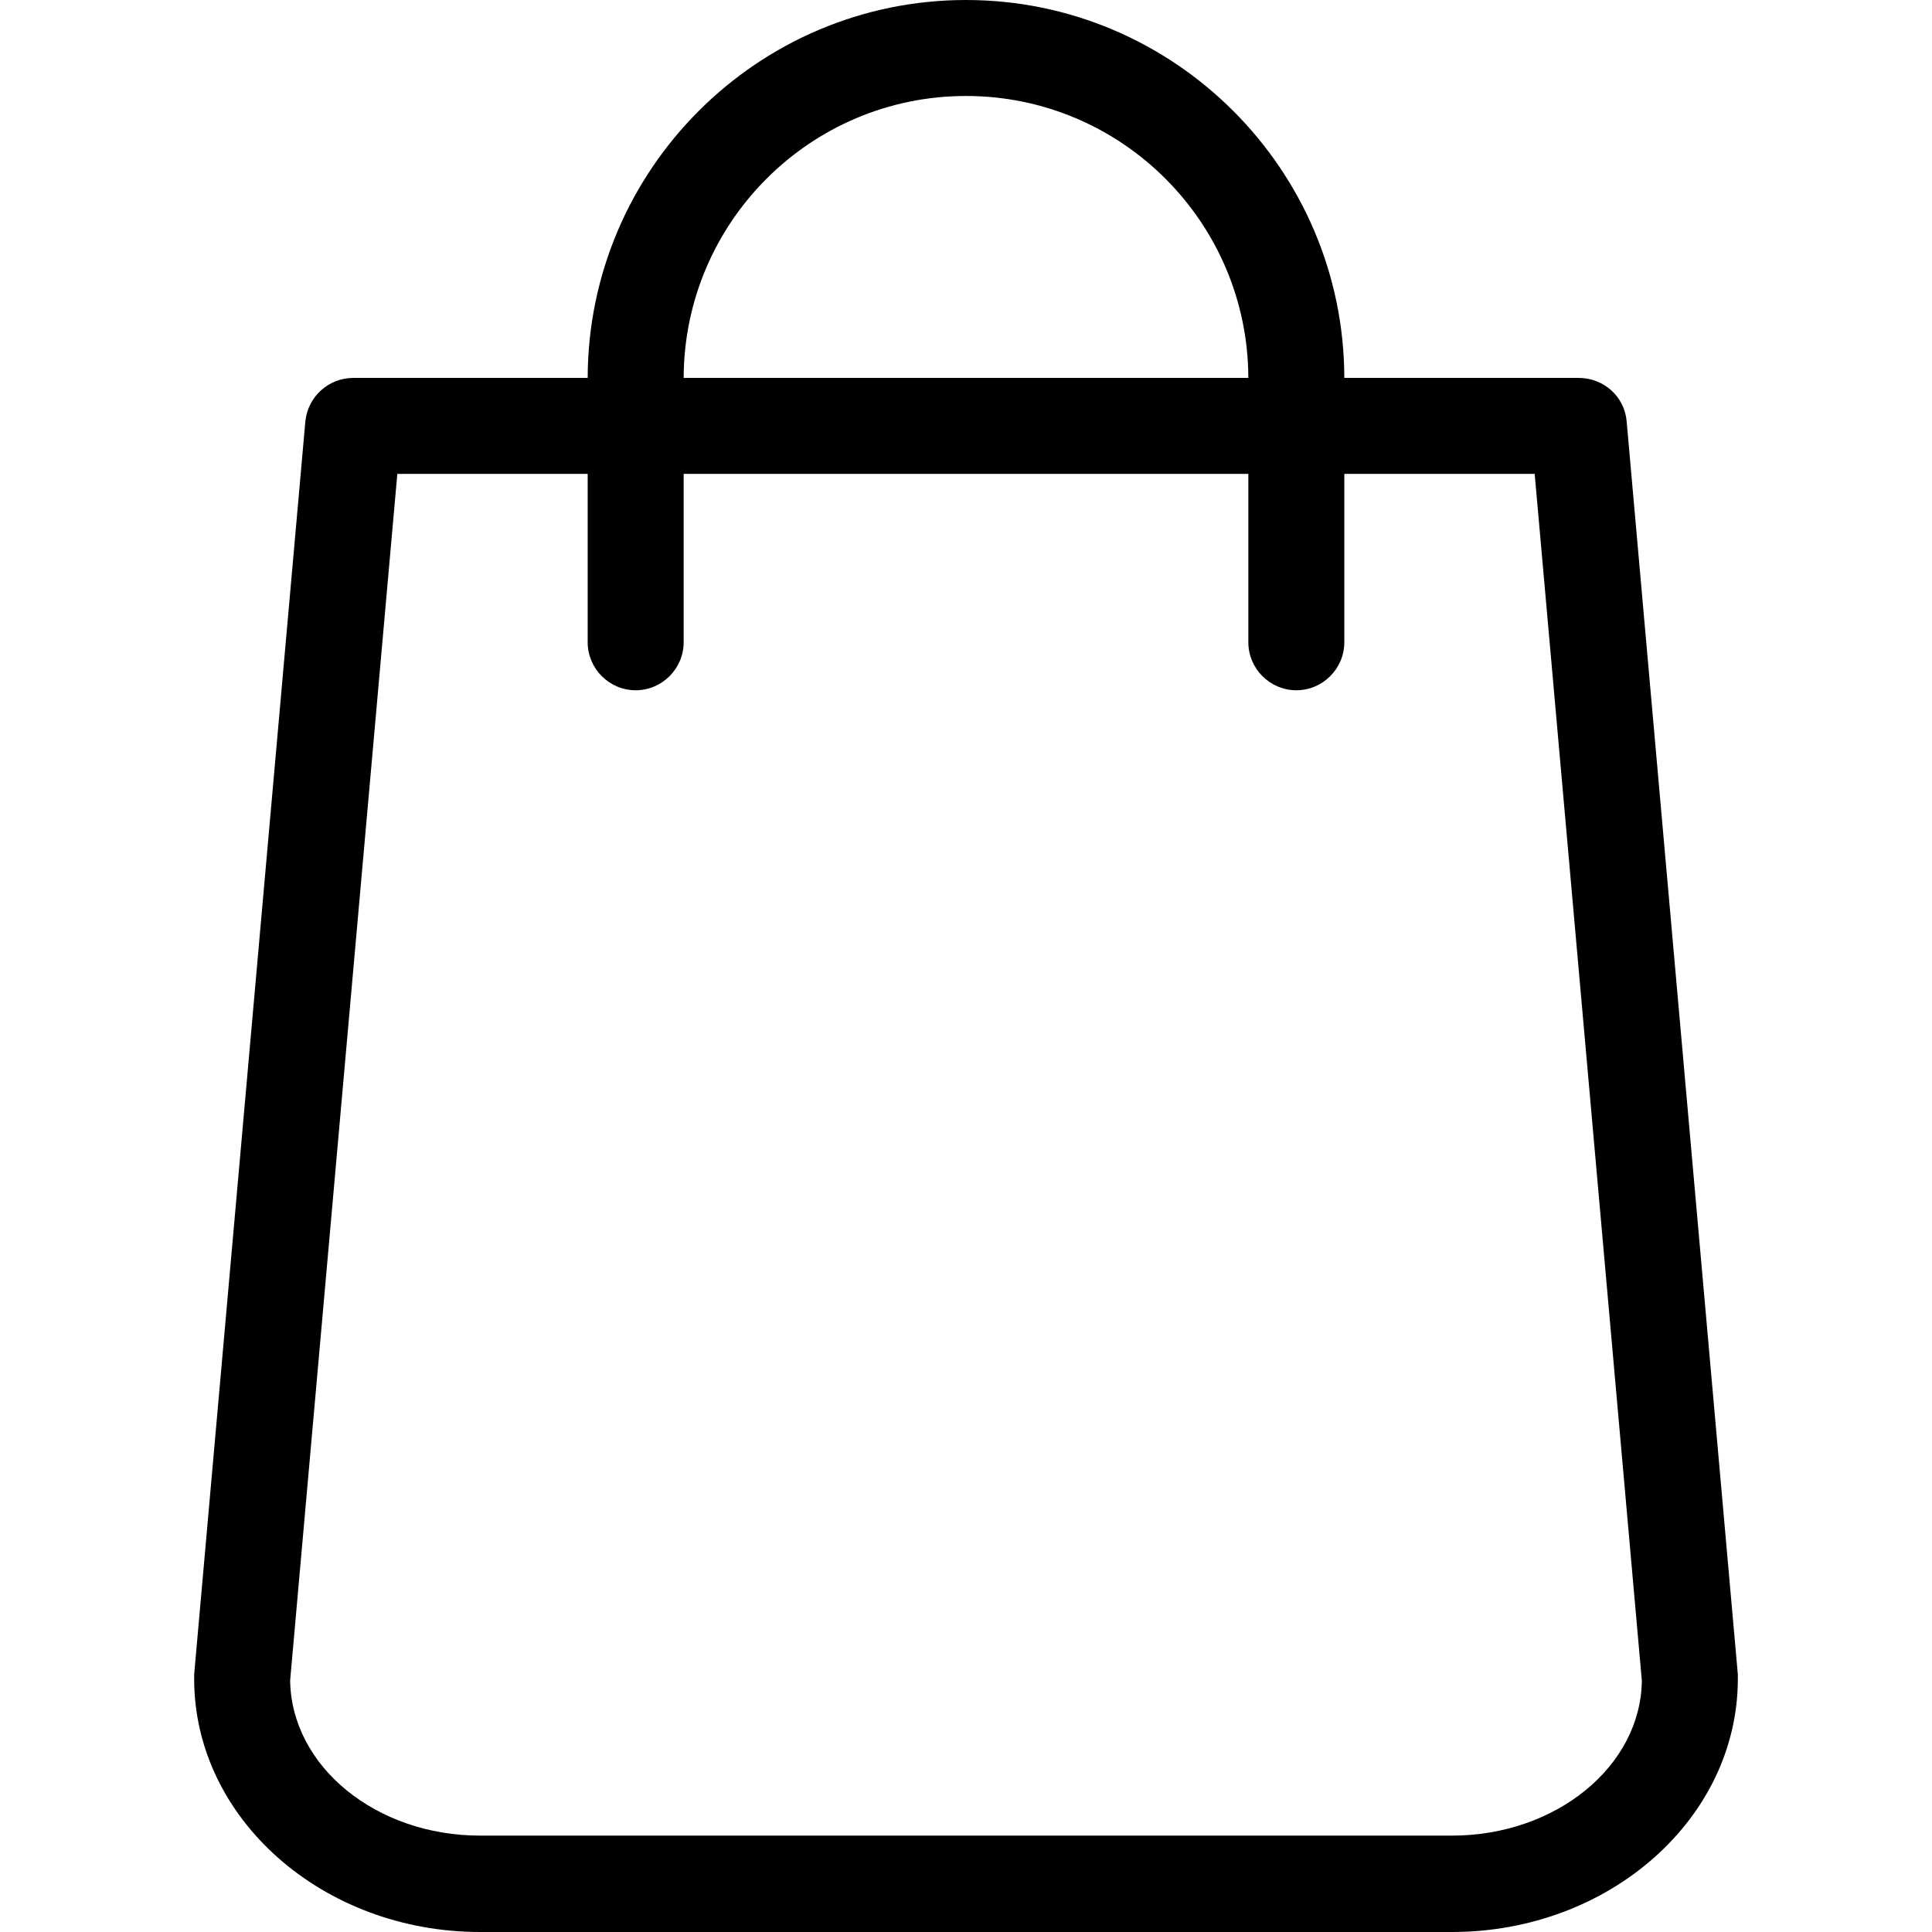
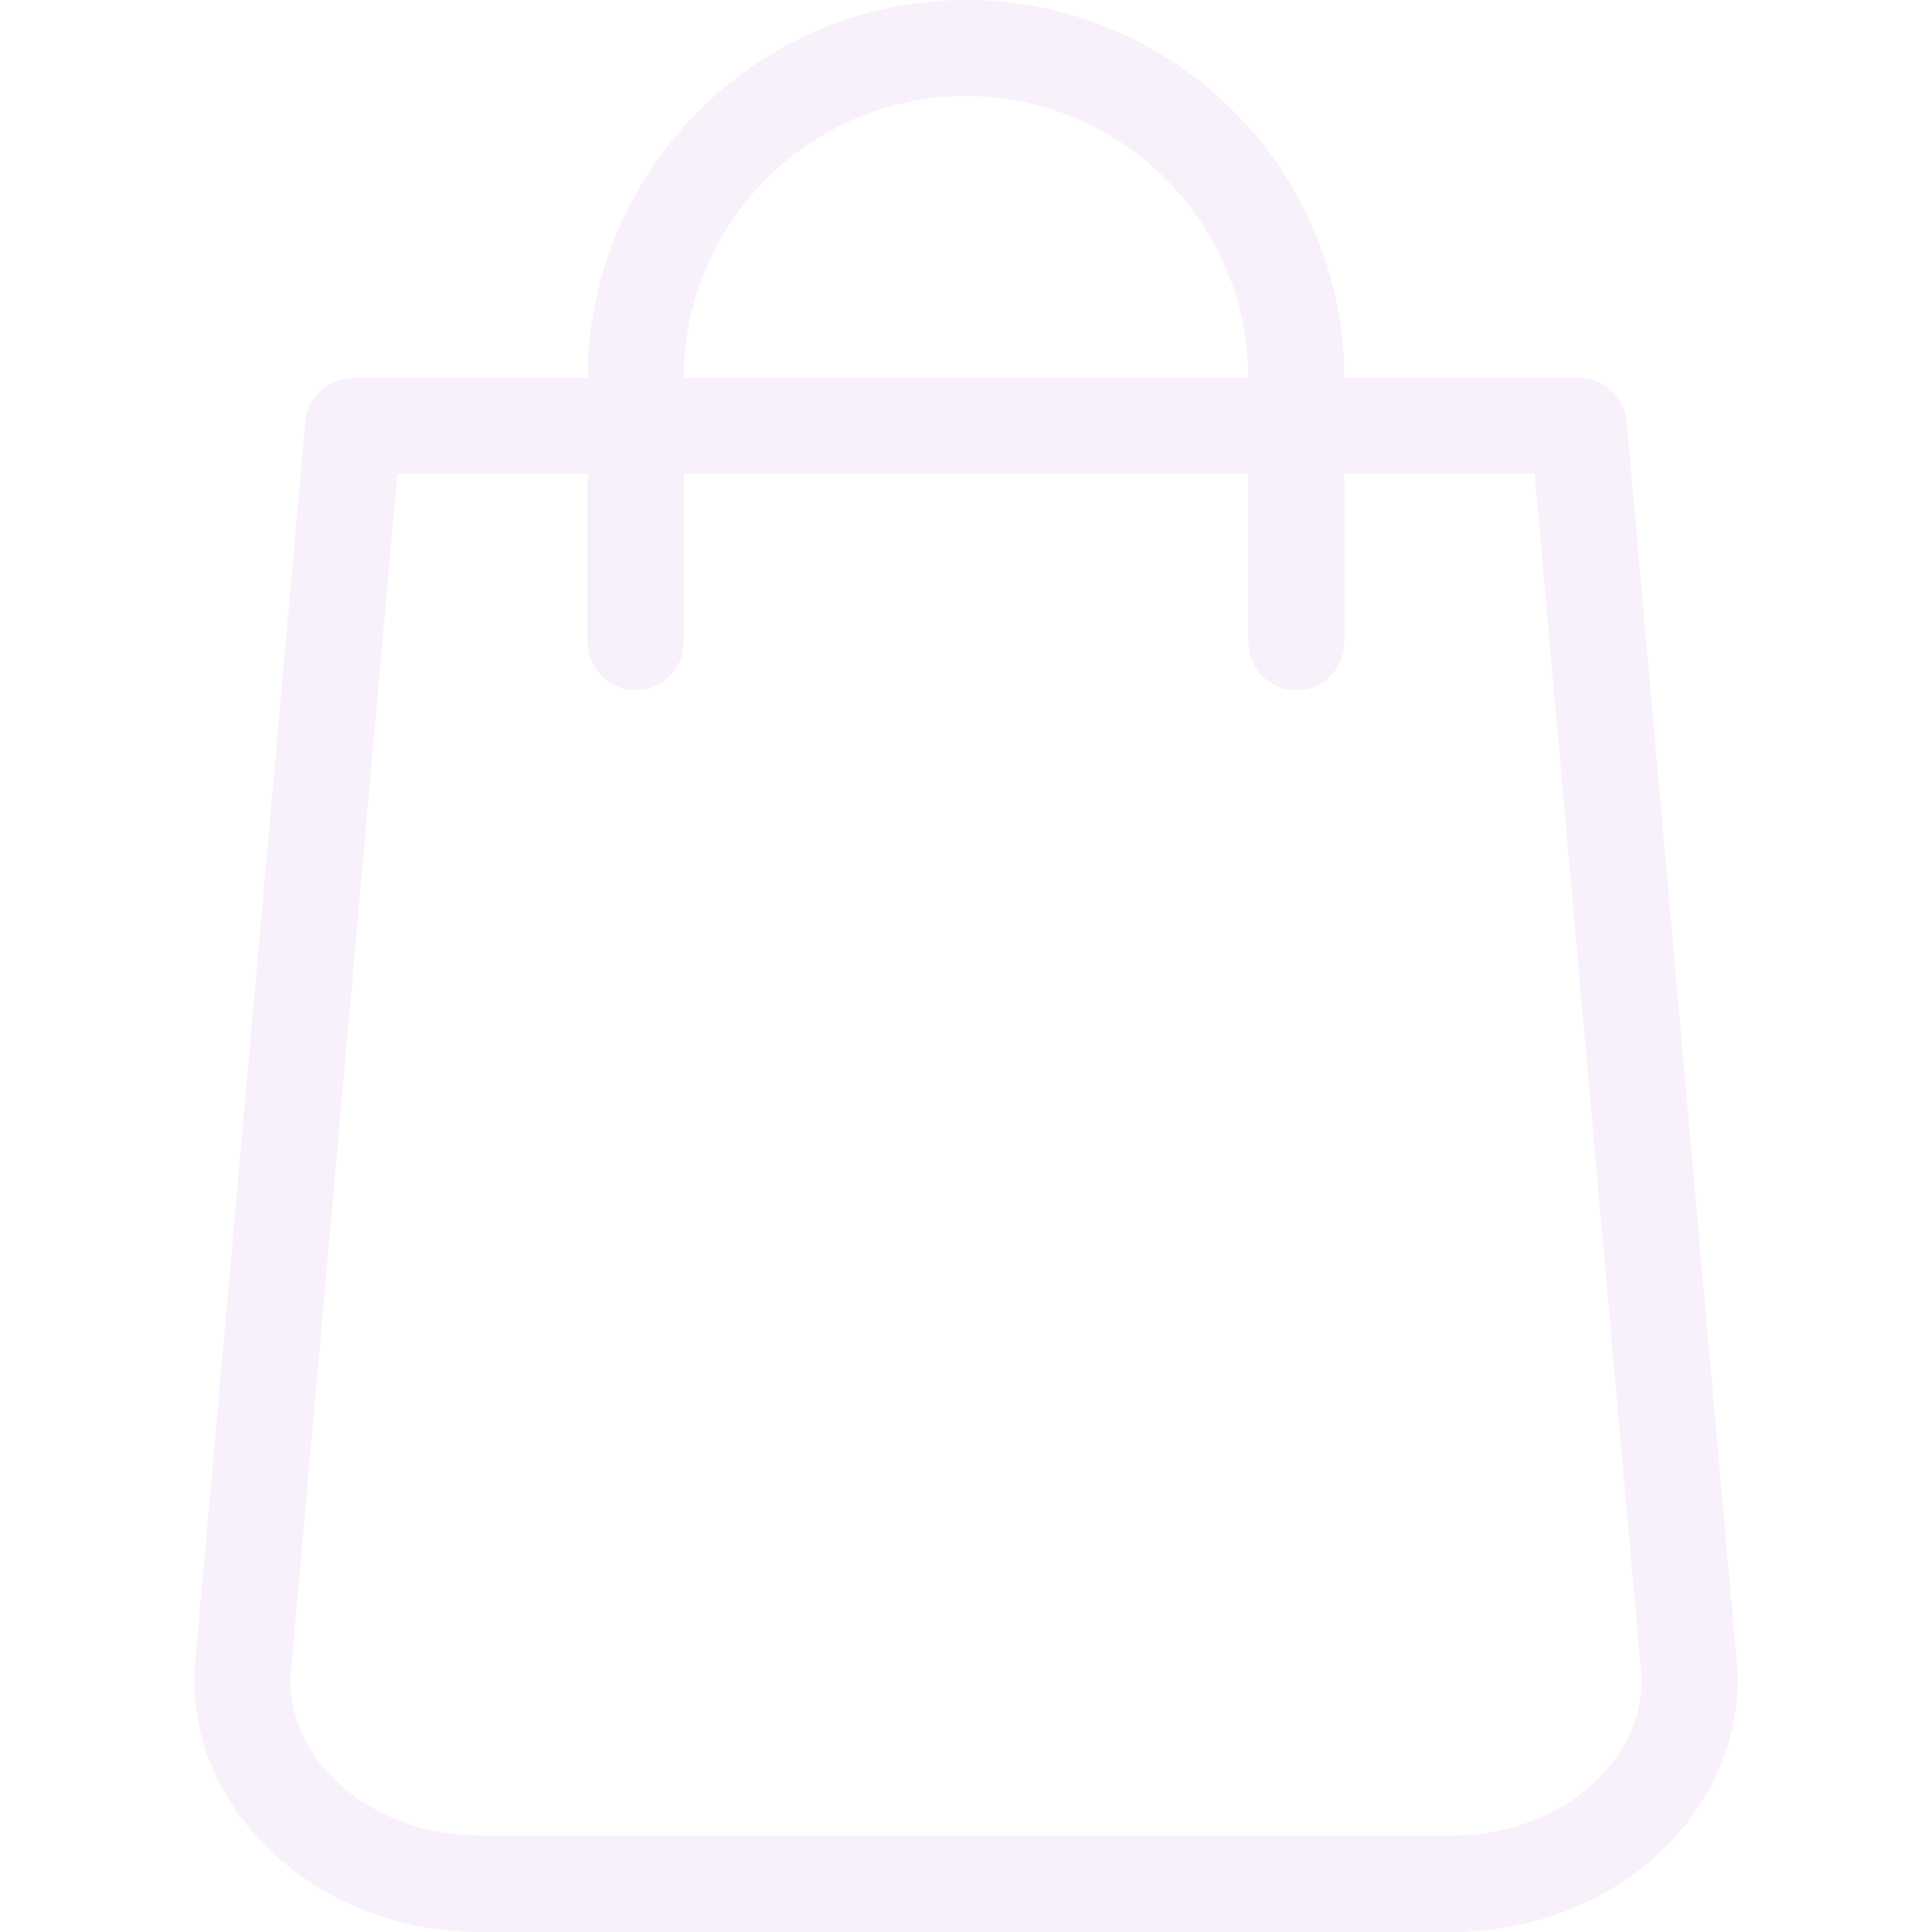
<svg xmlns="http://www.w3.org/2000/svg" version="1.1" id="Capa_1" x="0px" y="0px" viewBox="0 0 483.1 483.1" style="enable-background:new 0 0 483.1 483.1;" xml:space="preserve">
  <g>
-     <path d="M434.55,418.7l-27.8-313.3c-0.5-6.2-5.7-10.9-12-10.9h-58.6c-0.1-52.1-42.5-94.5-94.6-94.5s-94.5,42.4-94.6,94.5h-58.6   c-6.2,0-11.4,4.7-12,10.9l-27.8,313.3c0,0.4,0,0.7,0,1.1c0,34.9,32.1,63.3,71.5,63.3h243c39.4,0,71.5-28.4,71.5-63.3   C434.55,419.4,434.55,419.1,434.55,418.7z M241.55,24c38.9,0,70.5,31.6,70.6,70.5h-141.2C171.05,55.6,202.65,24,241.55,24z    M363.05,459h-243c-26,0-47.2-17.3-47.5-38.8l26.8-301.7h47.6v42.1c0,6.6,5.4,12,12,12s12-5.4,12-12v-42.1h141.2v42.1   c0,6.6,5.4,12,12,12s12-5.4,12-12v-42.1h47.6l26.8,301.8C410.25,441.7,389.05,459,363.05,459z" />
+     <path fill="#F8F0FB" d="M434.55,418.7l-27.8-313.3c-0.5-6.2-5.7-10.9-12-10.9h-58.6c-0.1-52.1-42.5-94.5-94.6-94.5s-94.5,42.4-94.6,94.5h-58.6   c-6.2,0-11.4,4.7-12,10.9l-27.8,313.3c0,0.4,0,0.7,0,1.1c0,34.9,32.1,63.3,71.5,63.3h243c39.4,0,71.5-28.4,71.5-63.3   C434.55,419.4,434.55,419.1,434.55,418.7z M241.55,24c38.9,0,70.5,31.6,70.6,70.5h-141.2C171.05,55.6,202.65,24,241.55,24z    M363.05,459h-243c-26,0-47.2-17.3-47.5-38.8l26.8-301.7h47.6v42.1c0,6.6,5.4,12,12,12s12-5.4,12-12v-42.1h141.2v42.1   c0,6.6,5.4,12,12,12s12-5.4,12-12v-42.1h47.6l26.8,301.8C410.25,441.7,389.05,459,363.05,459z" />
  </g>
  <g>
</g>
  <g>
</g>
  <g>
</g>
  <g>
</g>
  <g>
</g>
  <g>
</g>
  <g>
</g>
  <g>
</g>
  <g>
</g>
  <g>
</g>
  <g>
</g>
  <g>
</g>
  <g>
</g>
  <g>
</g>
  <g>
</g>
</svg>
